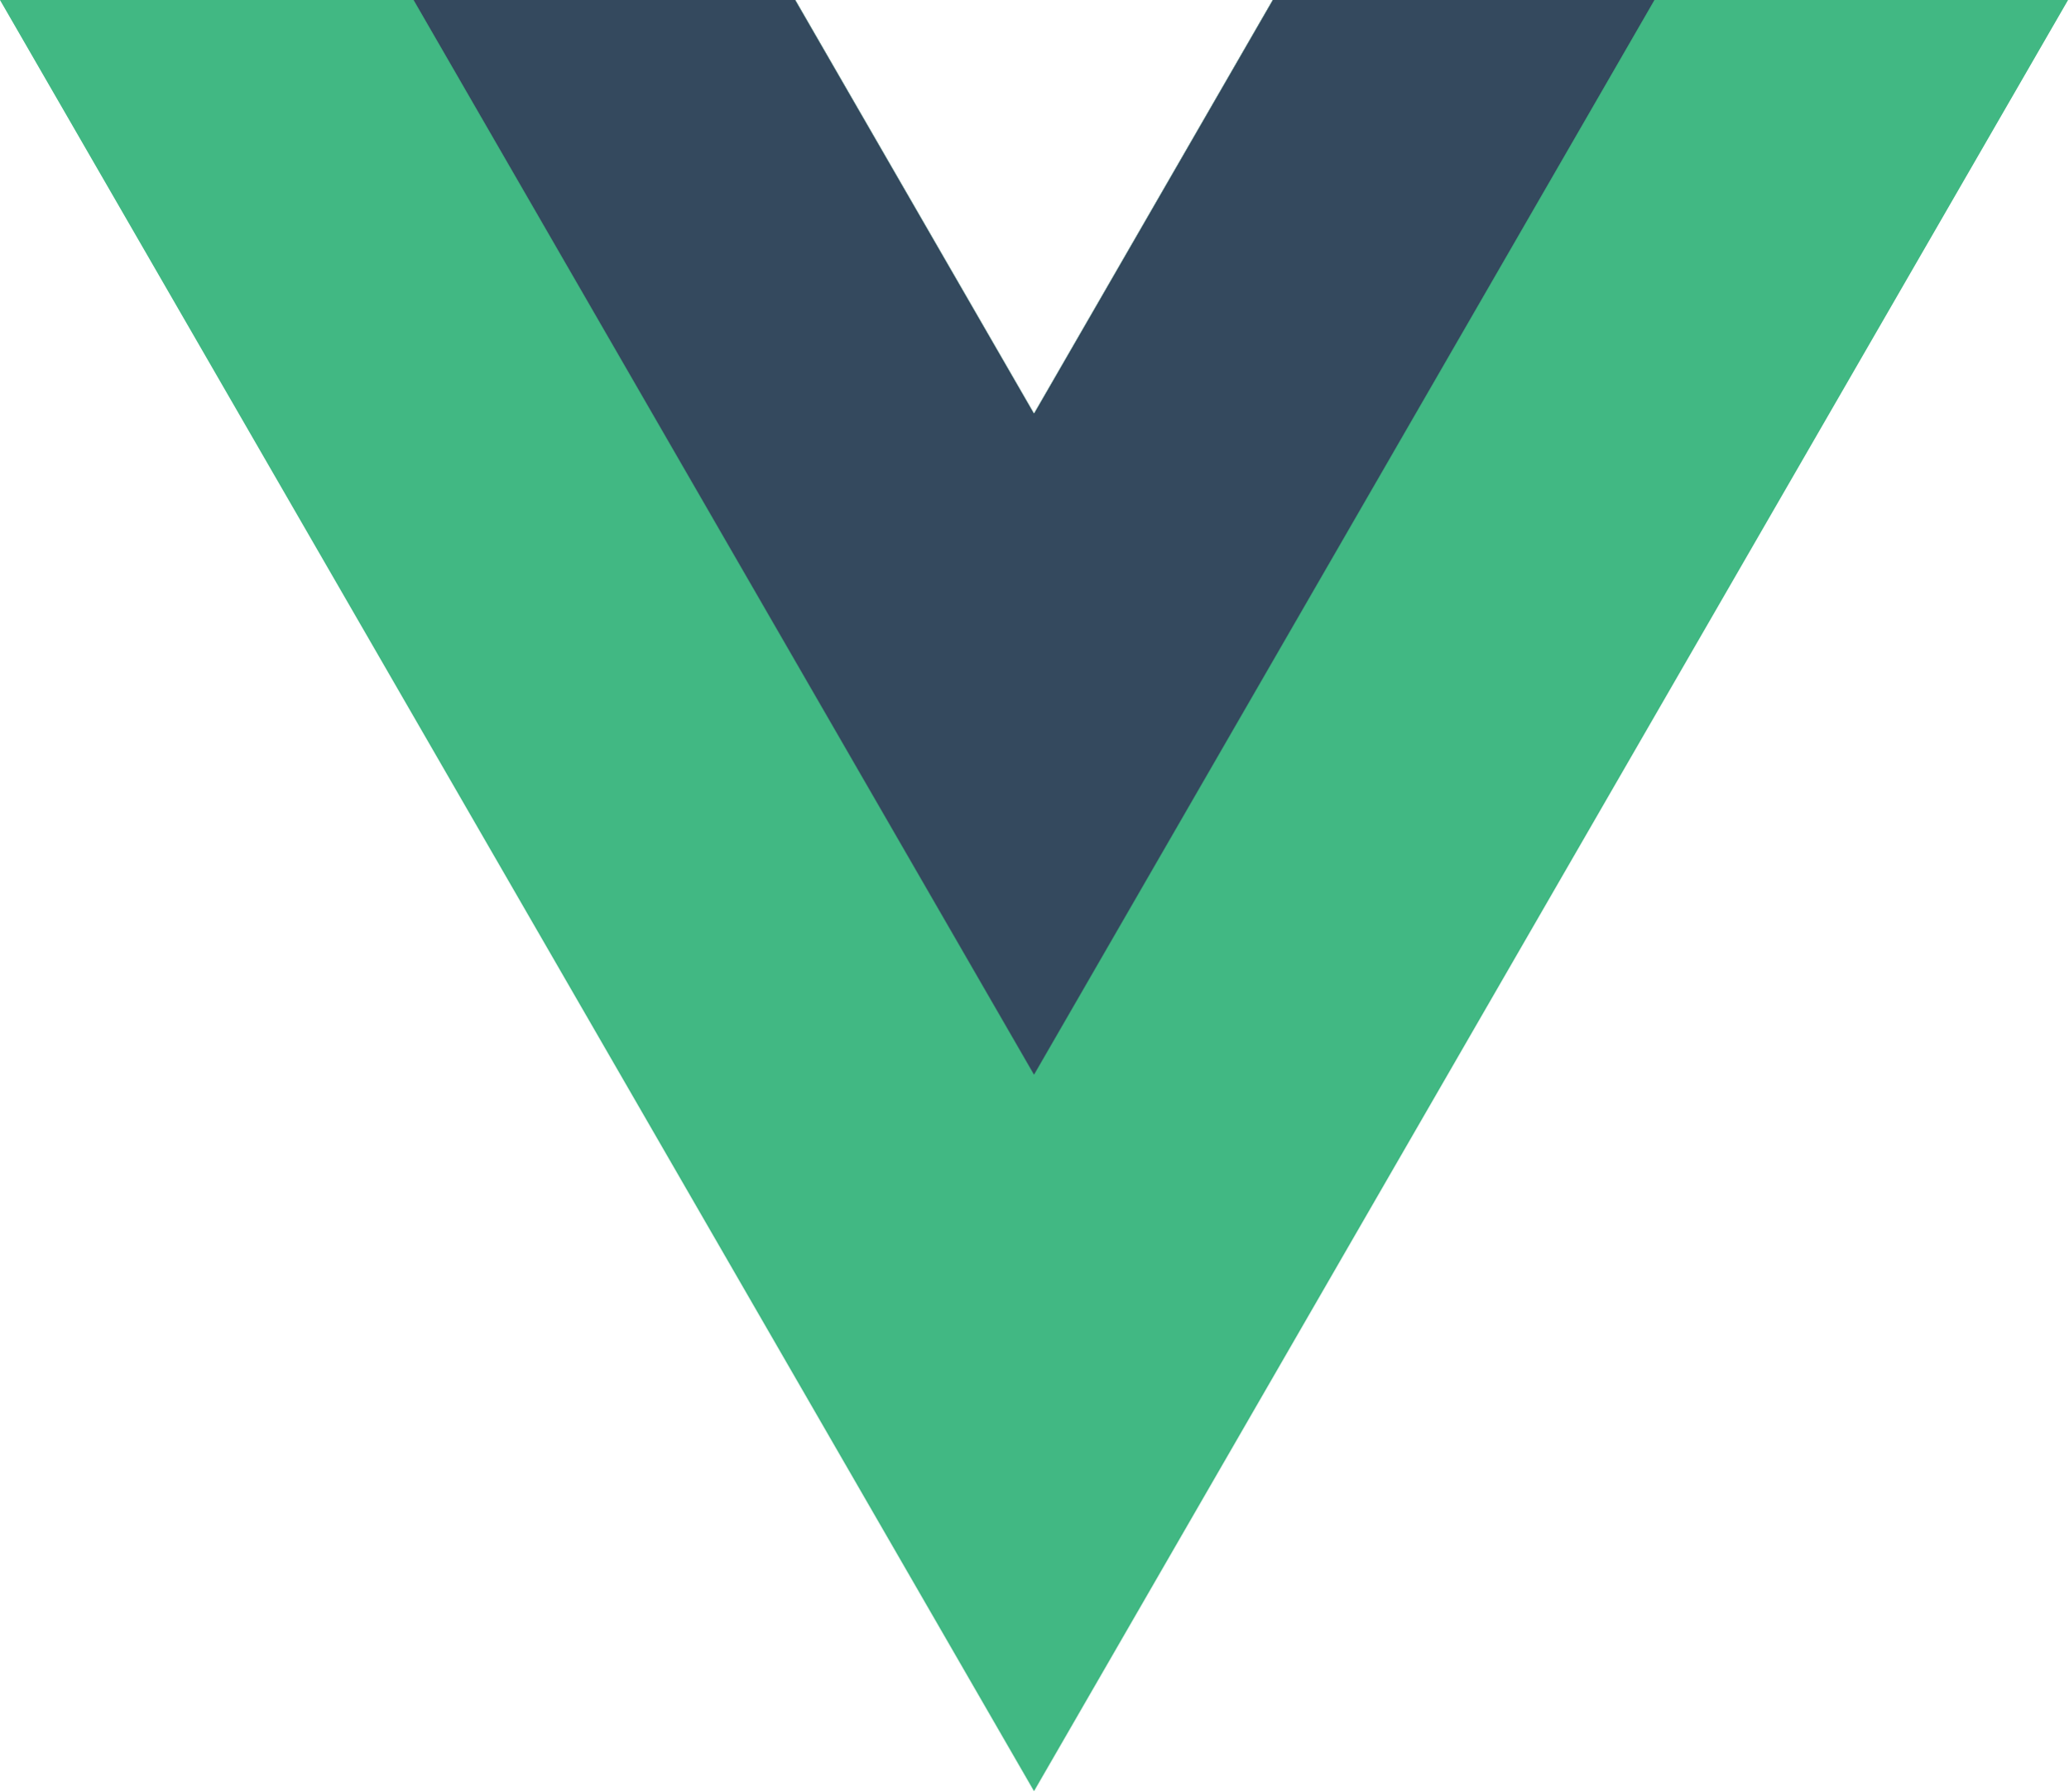
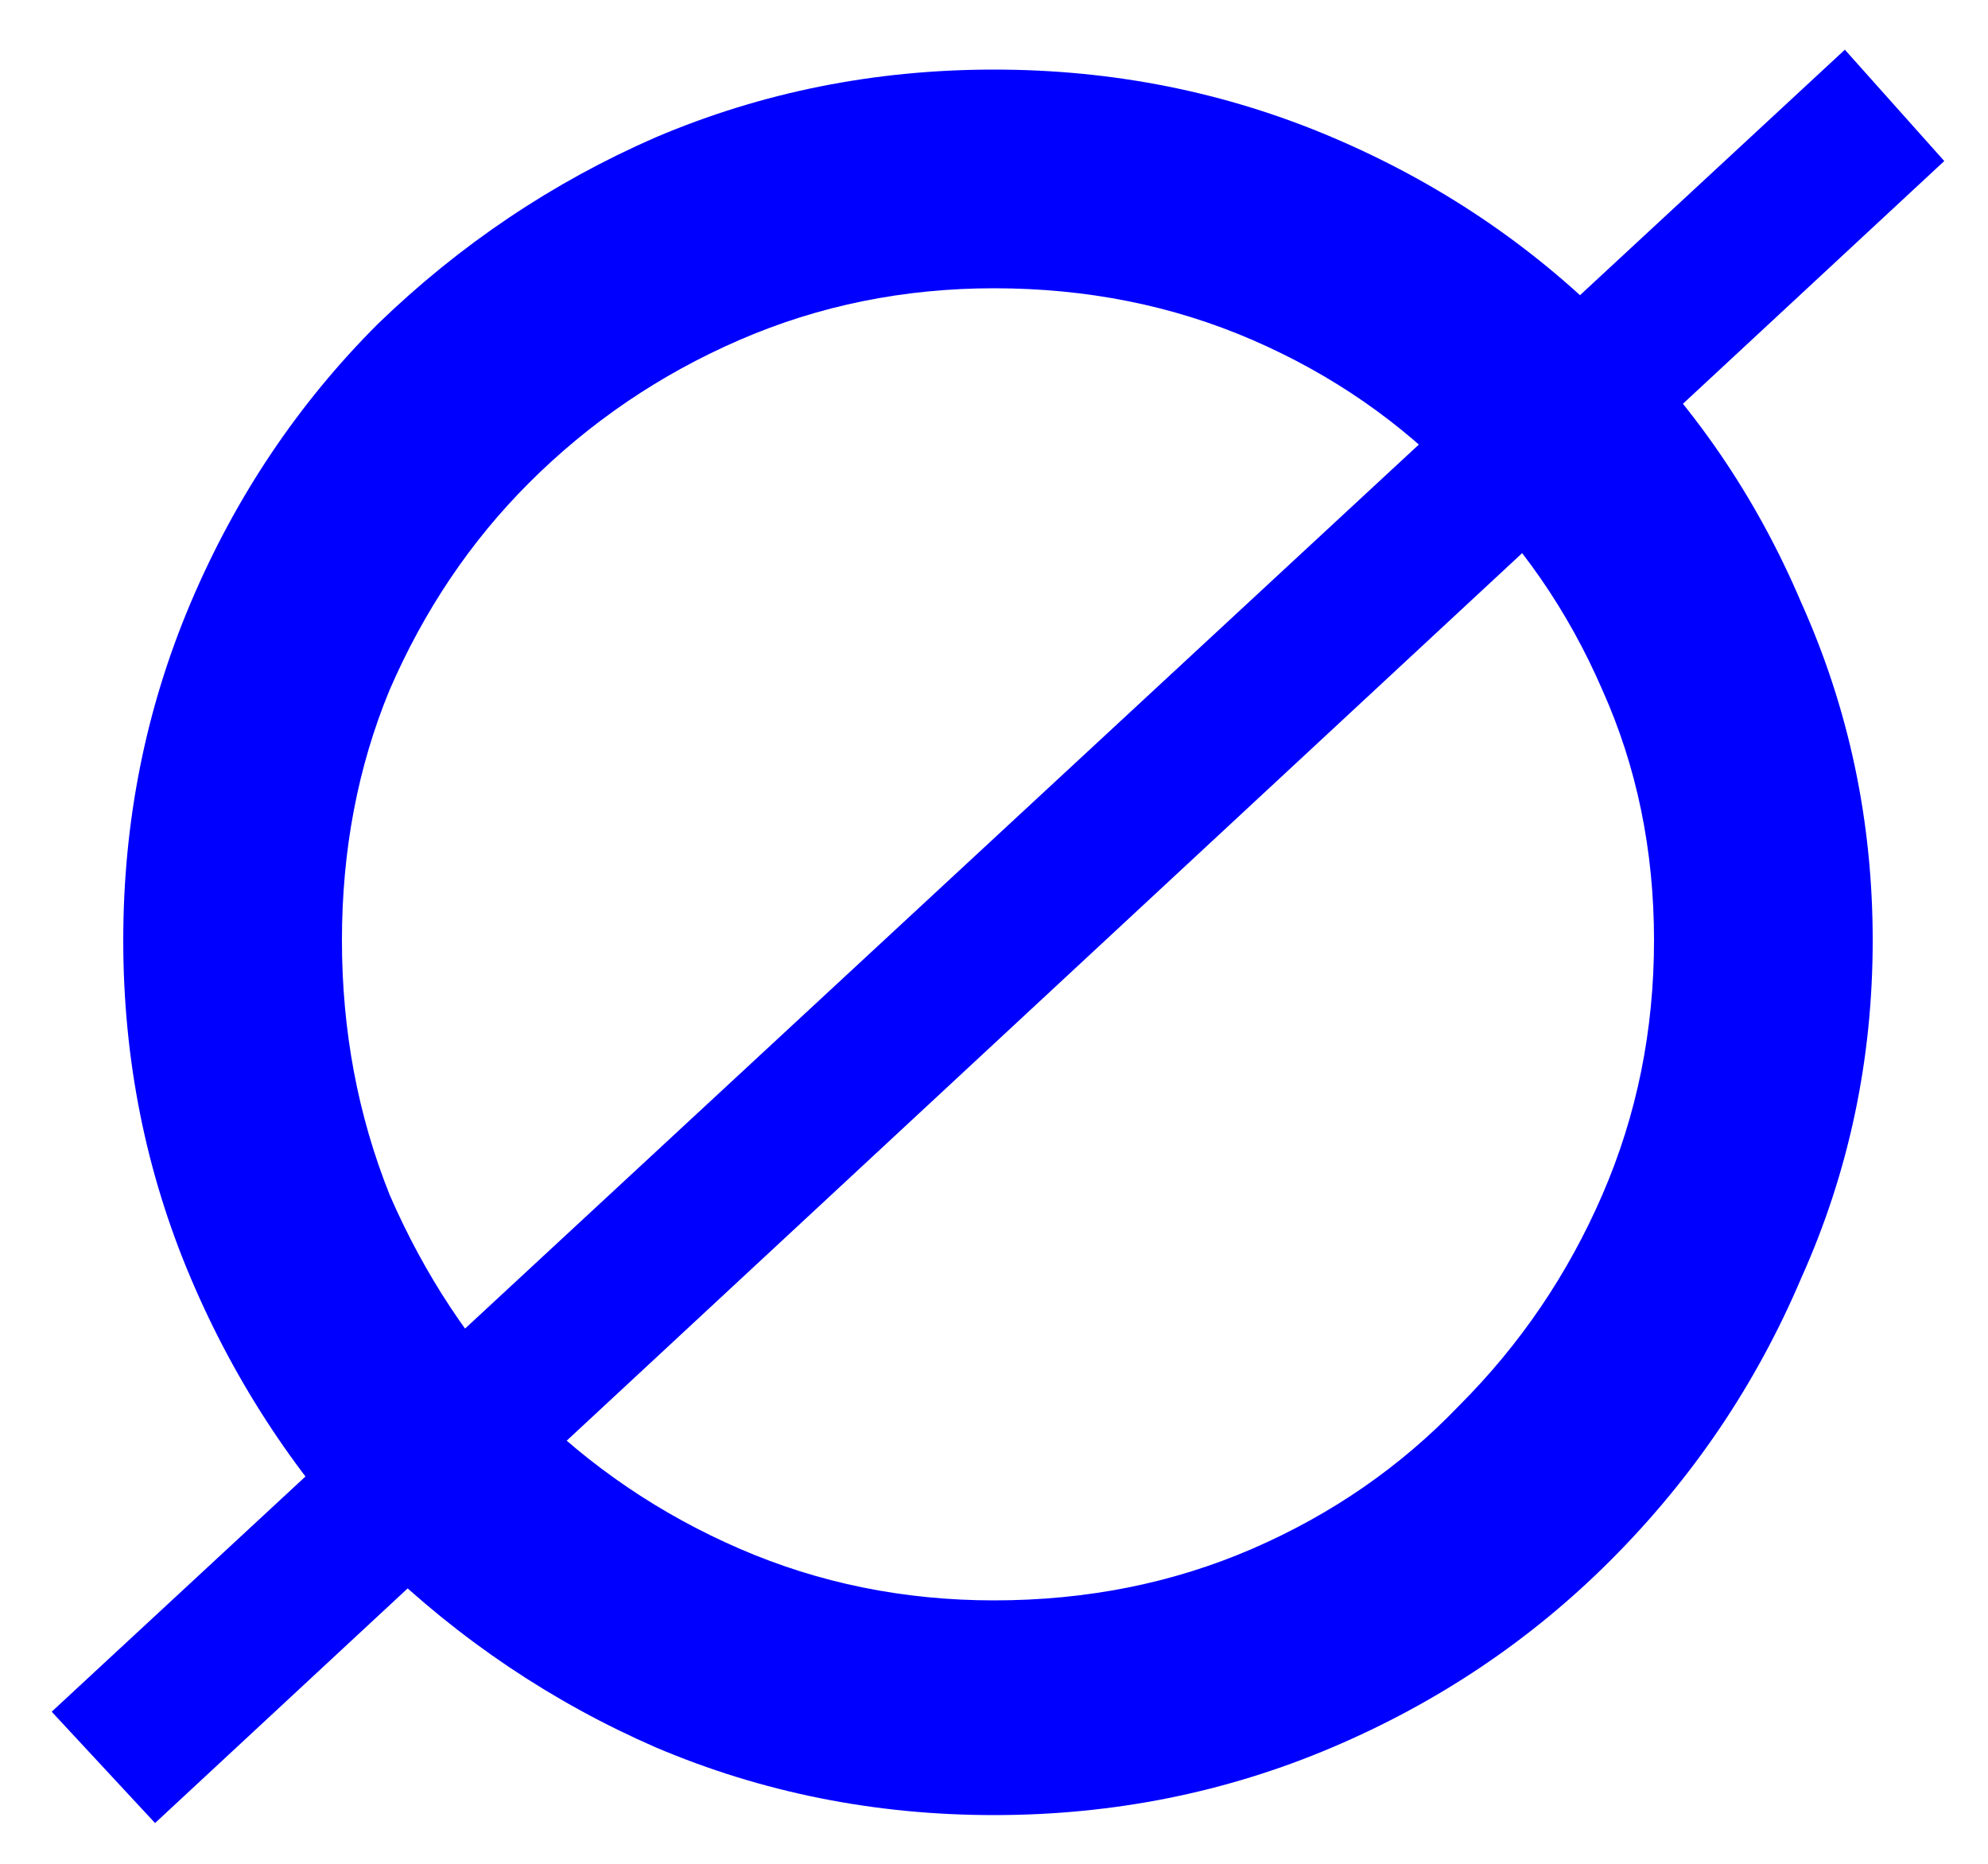
- <svg xmlns="http://www.w3.org/2000/svg" viewBox="0 0 261.76 226.69">
-   <path d="M161.096.001l-30.225 52.351L100.647.001H-.005l130.877 226.688L261.749.001z" fill="#41b883" />
-   <path d="M161.096.001l-30.225 52.351L100.647.001H52.346l78.526 136.01L209.398.001z" fill="#34495e" />
+ <svg xmlns="http://www.w3.org/2000/svg" width="32" height="30" viewBox="0 0 32 30" fill="none">
+   <path d="M2.496 29.344L0.832 27.552L29.696 0.8L31.296 2.592L2.496 29.344ZM16 29.216C14.08 29.216 12.267 28.853 10.56 28.128C8.896 27.403 7.403 26.4 6.08 25.12C4.8 23.797 3.797 22.283 3.072 20.576C2.347 18.869 1.984 17.056 1.984 15.136C1.984 13.216 2.347 11.403 3.072 9.696C3.797 7.989 4.8 6.496 6.08 5.216C7.403 3.936 8.896 2.933 10.56 2.208C12.267 1.483 14.08 1.12 16 1.12C17.92 1.12 19.733 1.483 21.44 2.208C23.147 2.933 24.64 3.936 25.92 5.216C27.243 6.496 28.267 7.989 28.992 9.696C29.76 11.403 30.144 13.216 30.144 15.136C30.144 17.056 29.76 18.869 28.992 20.576C28.267 22.283 27.243 23.797 25.92 25.12C24.64 26.4 23.147 27.403 21.44 28.128C19.733 28.853 17.92 29.216 16 29.216ZM16 25.76C17.493 25.76 18.88 25.483 20.16 24.928C21.44 24.373 22.549 23.605 23.488 22.624C24.469 21.643 25.237 20.512 25.792 19.232C26.347 17.952 26.624 16.587 26.624 15.136C26.624 13.685 26.347 12.341 25.792 11.104C25.237 9.824 24.469 8.715 23.488 7.776C22.549 6.795 21.44 6.027 20.16 5.472C18.88 4.917 17.493 4.64 16 4.64C14.549 4.64 13.184 4.917 11.904 5.472C10.624 6.027 9.493 6.795 8.512 7.776C7.573 8.715 6.827 9.824 6.272 11.104C5.76 12.341 5.504 13.685 5.504 15.136C5.504 16.587 5.76 17.952 6.272 19.232C6.827 20.512 7.573 21.643 8.512 22.624C9.493 23.605 10.624 24.373 11.904 24.928C13.184 25.483 14.549 25.76 16 25.76Z" fill="#0000FF" />
</svg>
